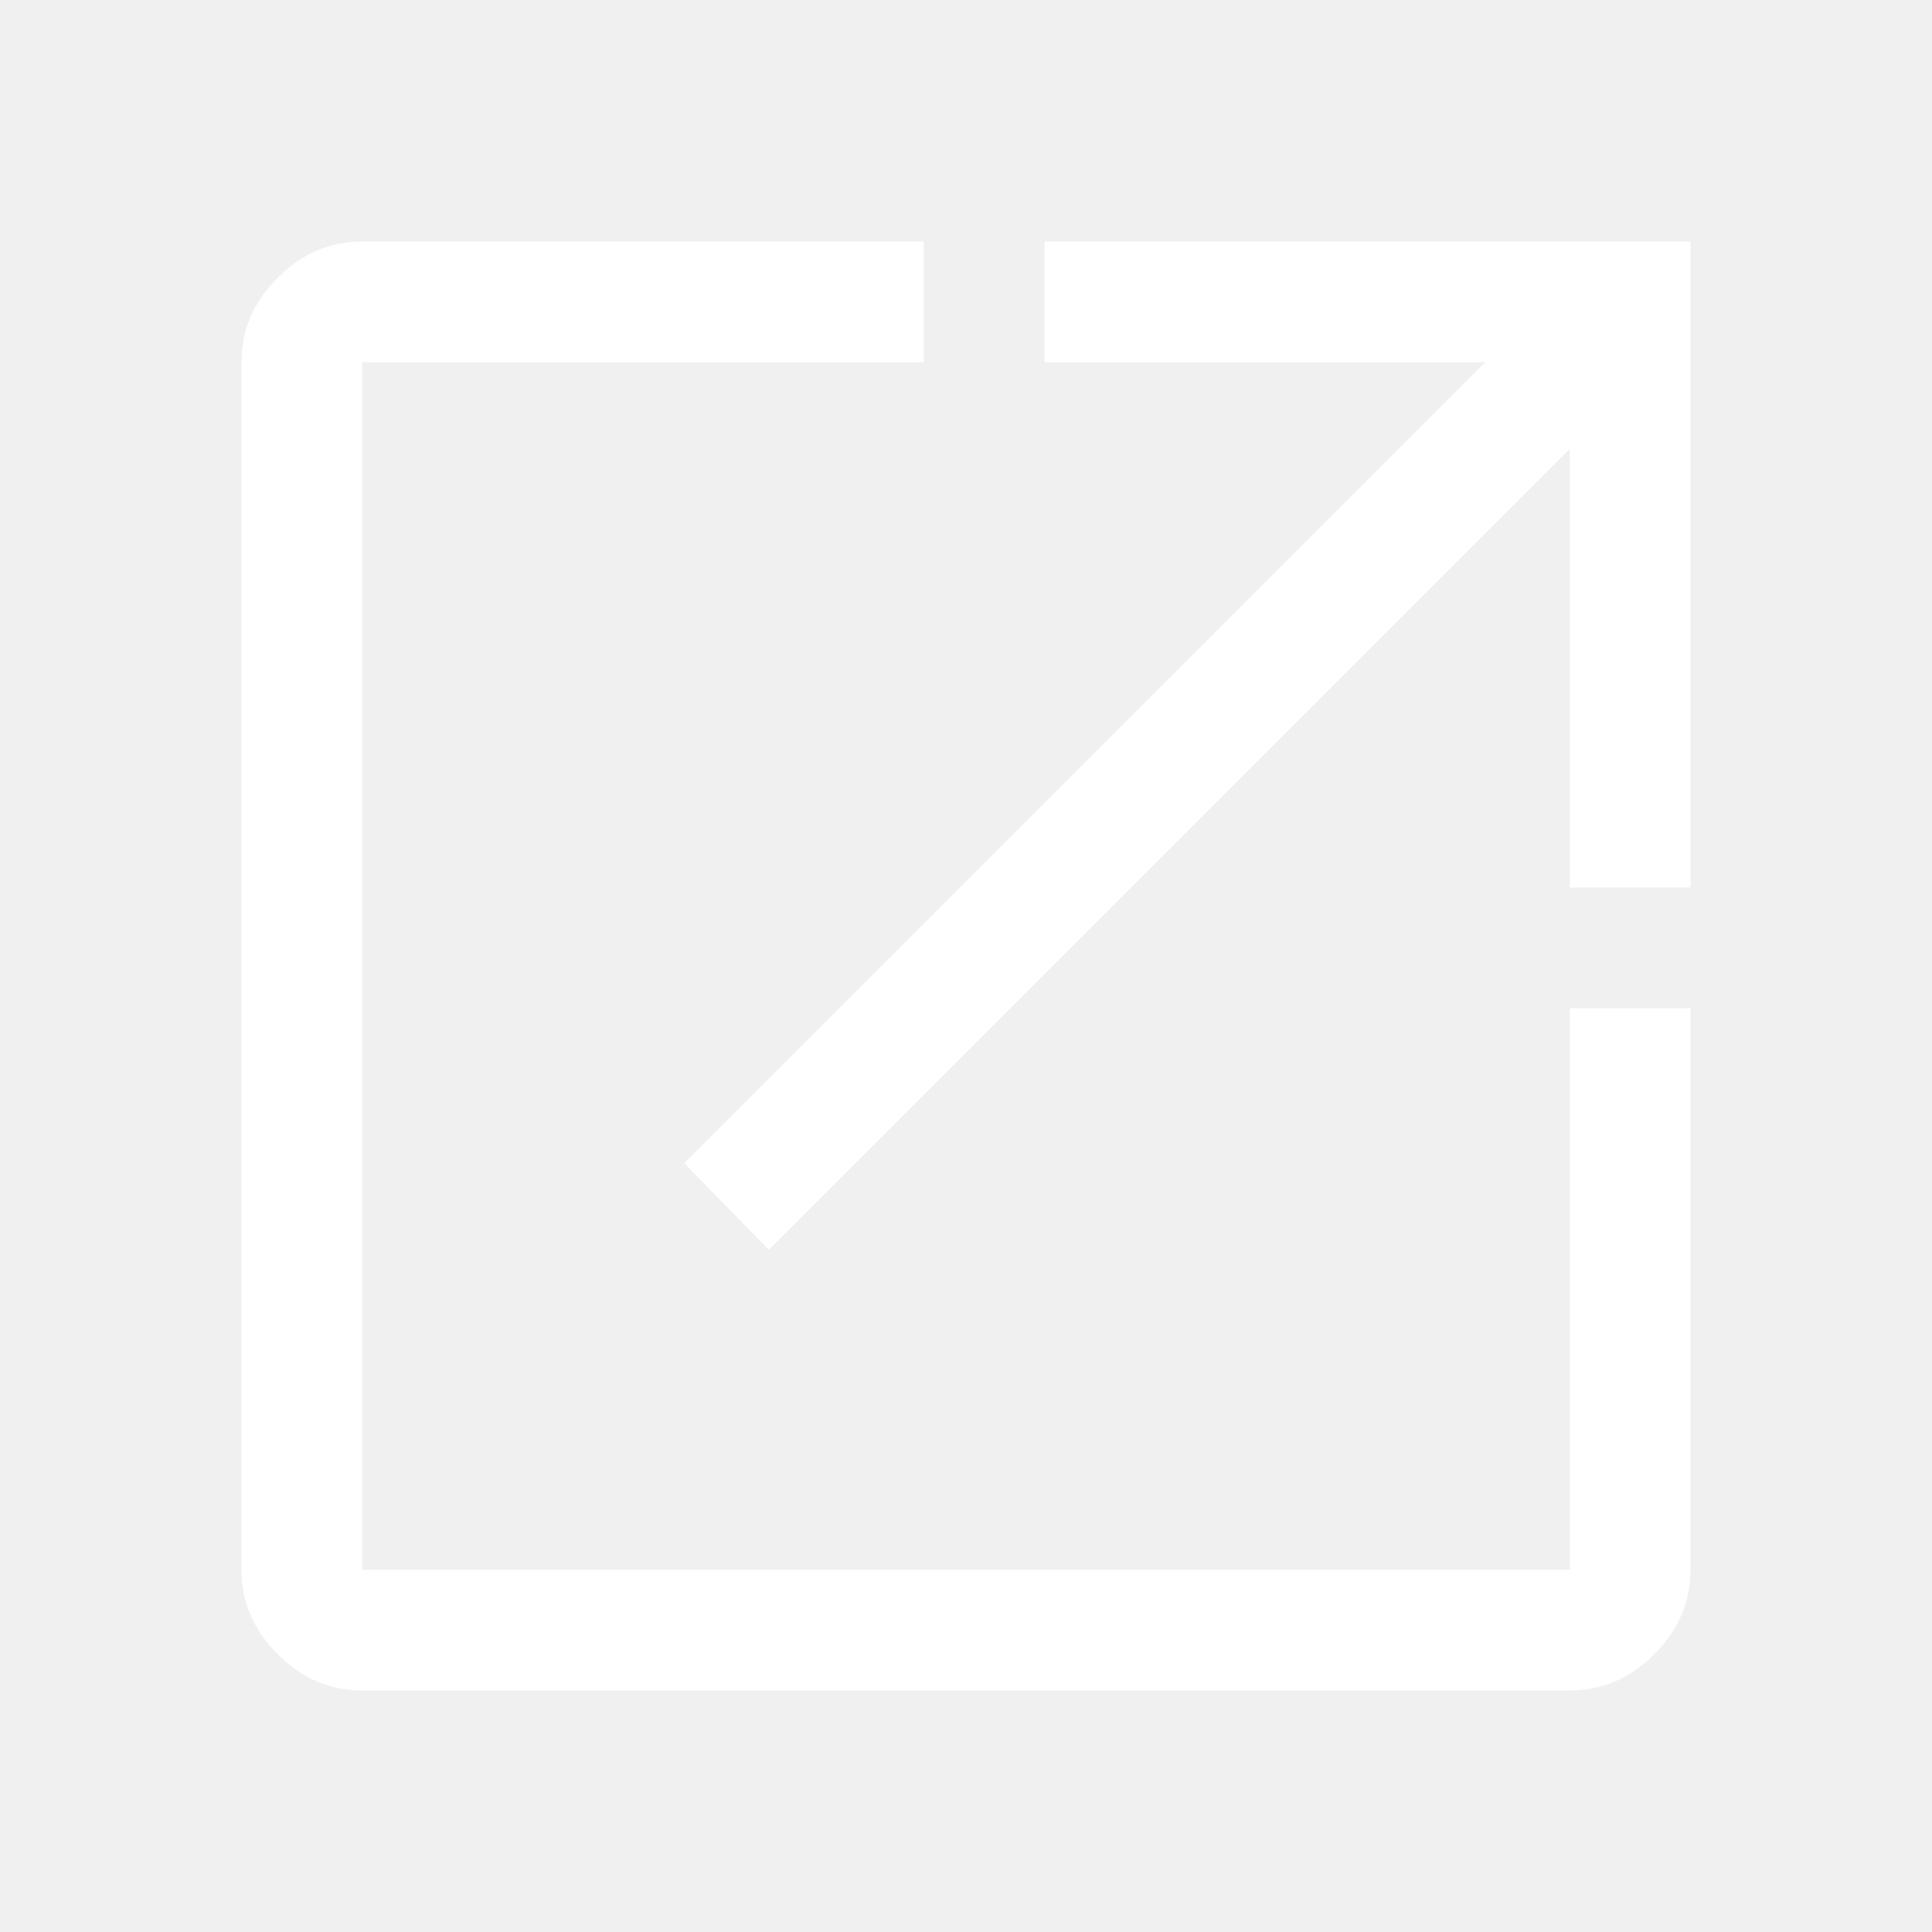
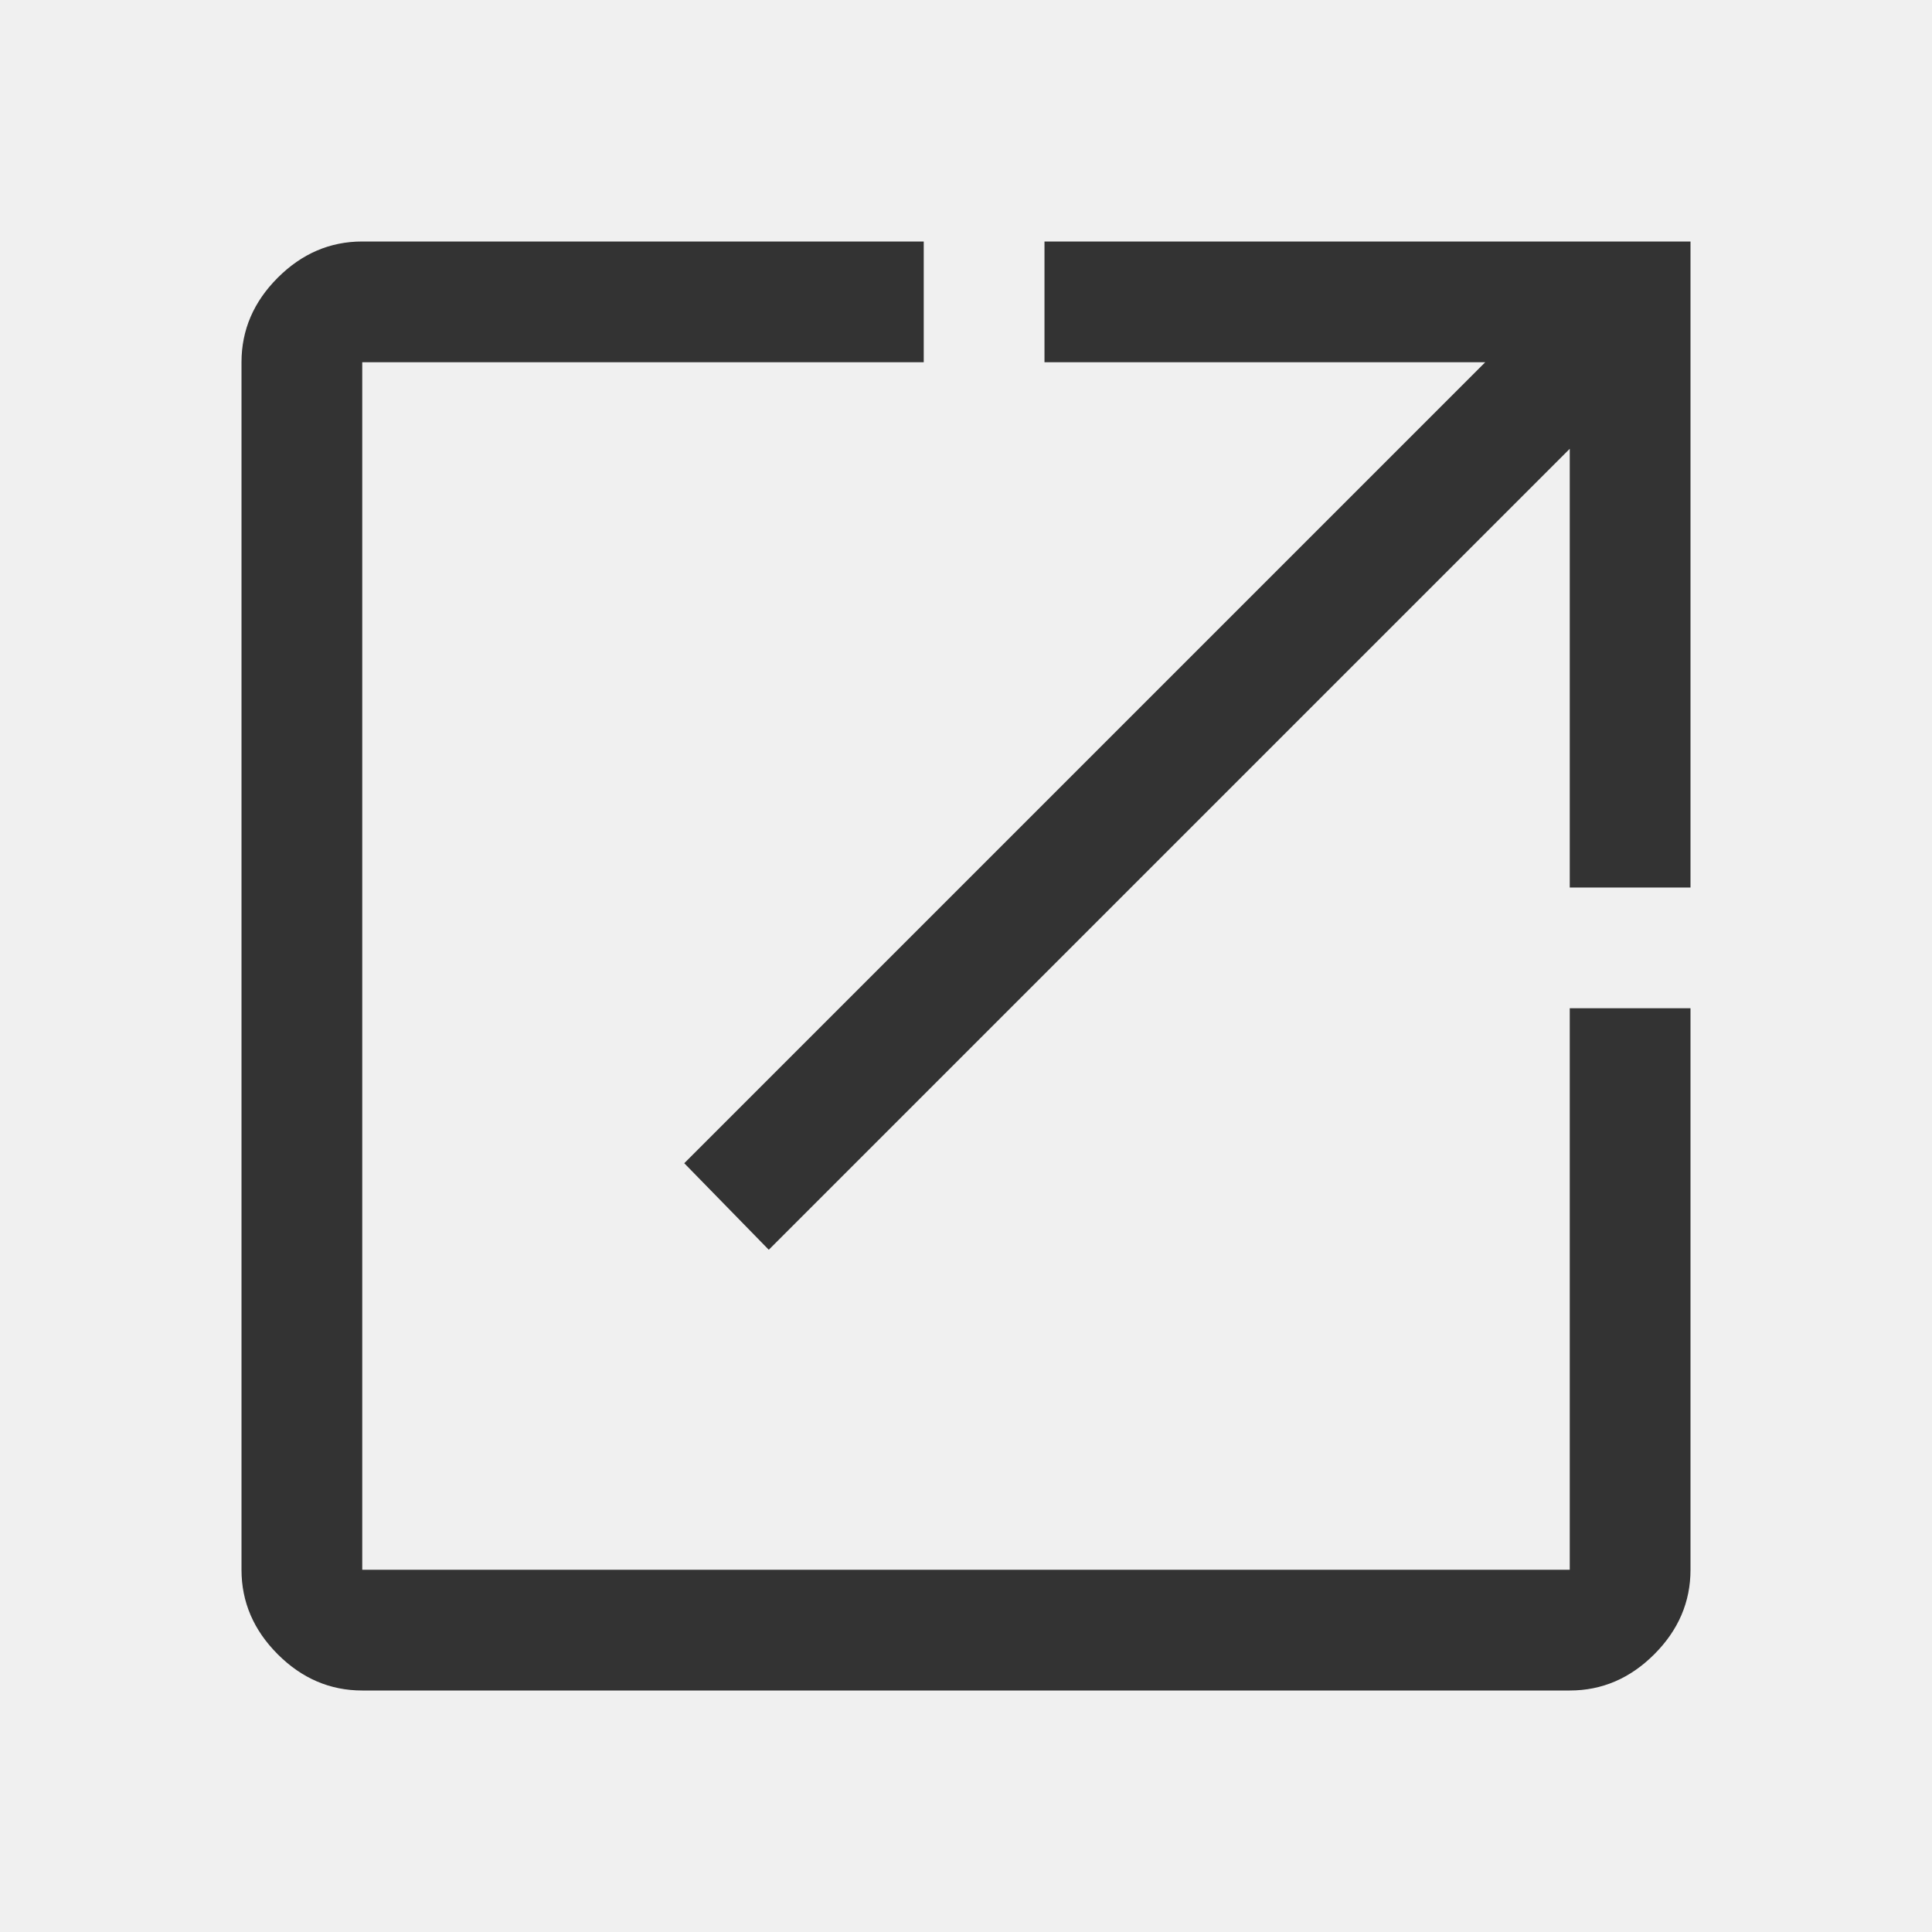
<svg xmlns="http://www.w3.org/2000/svg" height="48" viewBox="0 -960 960 960" width="48">
-   <path fill="#ffffff" d="M180-120q-24 0-42-18t-18-42v-600q0-24 18-42t42-18h279v60H180v600h600v-279h60v279q0 24-18 42t-42 18H180Zm202-219-42-43 398-398H519v-60h321v321h-60v-218L382-339Z" />
+   <path fill="#333333" d="M180-120q-24 0-42-18t-18-42v-600q0-24 18-42t42-18h279v60H180v600h600v-279h60v279q0 24-18 42t-42 18H180Zm202-219-42-43 398-398H519v-60h321v321h-60v-218L382-339Z" />
</svg>
